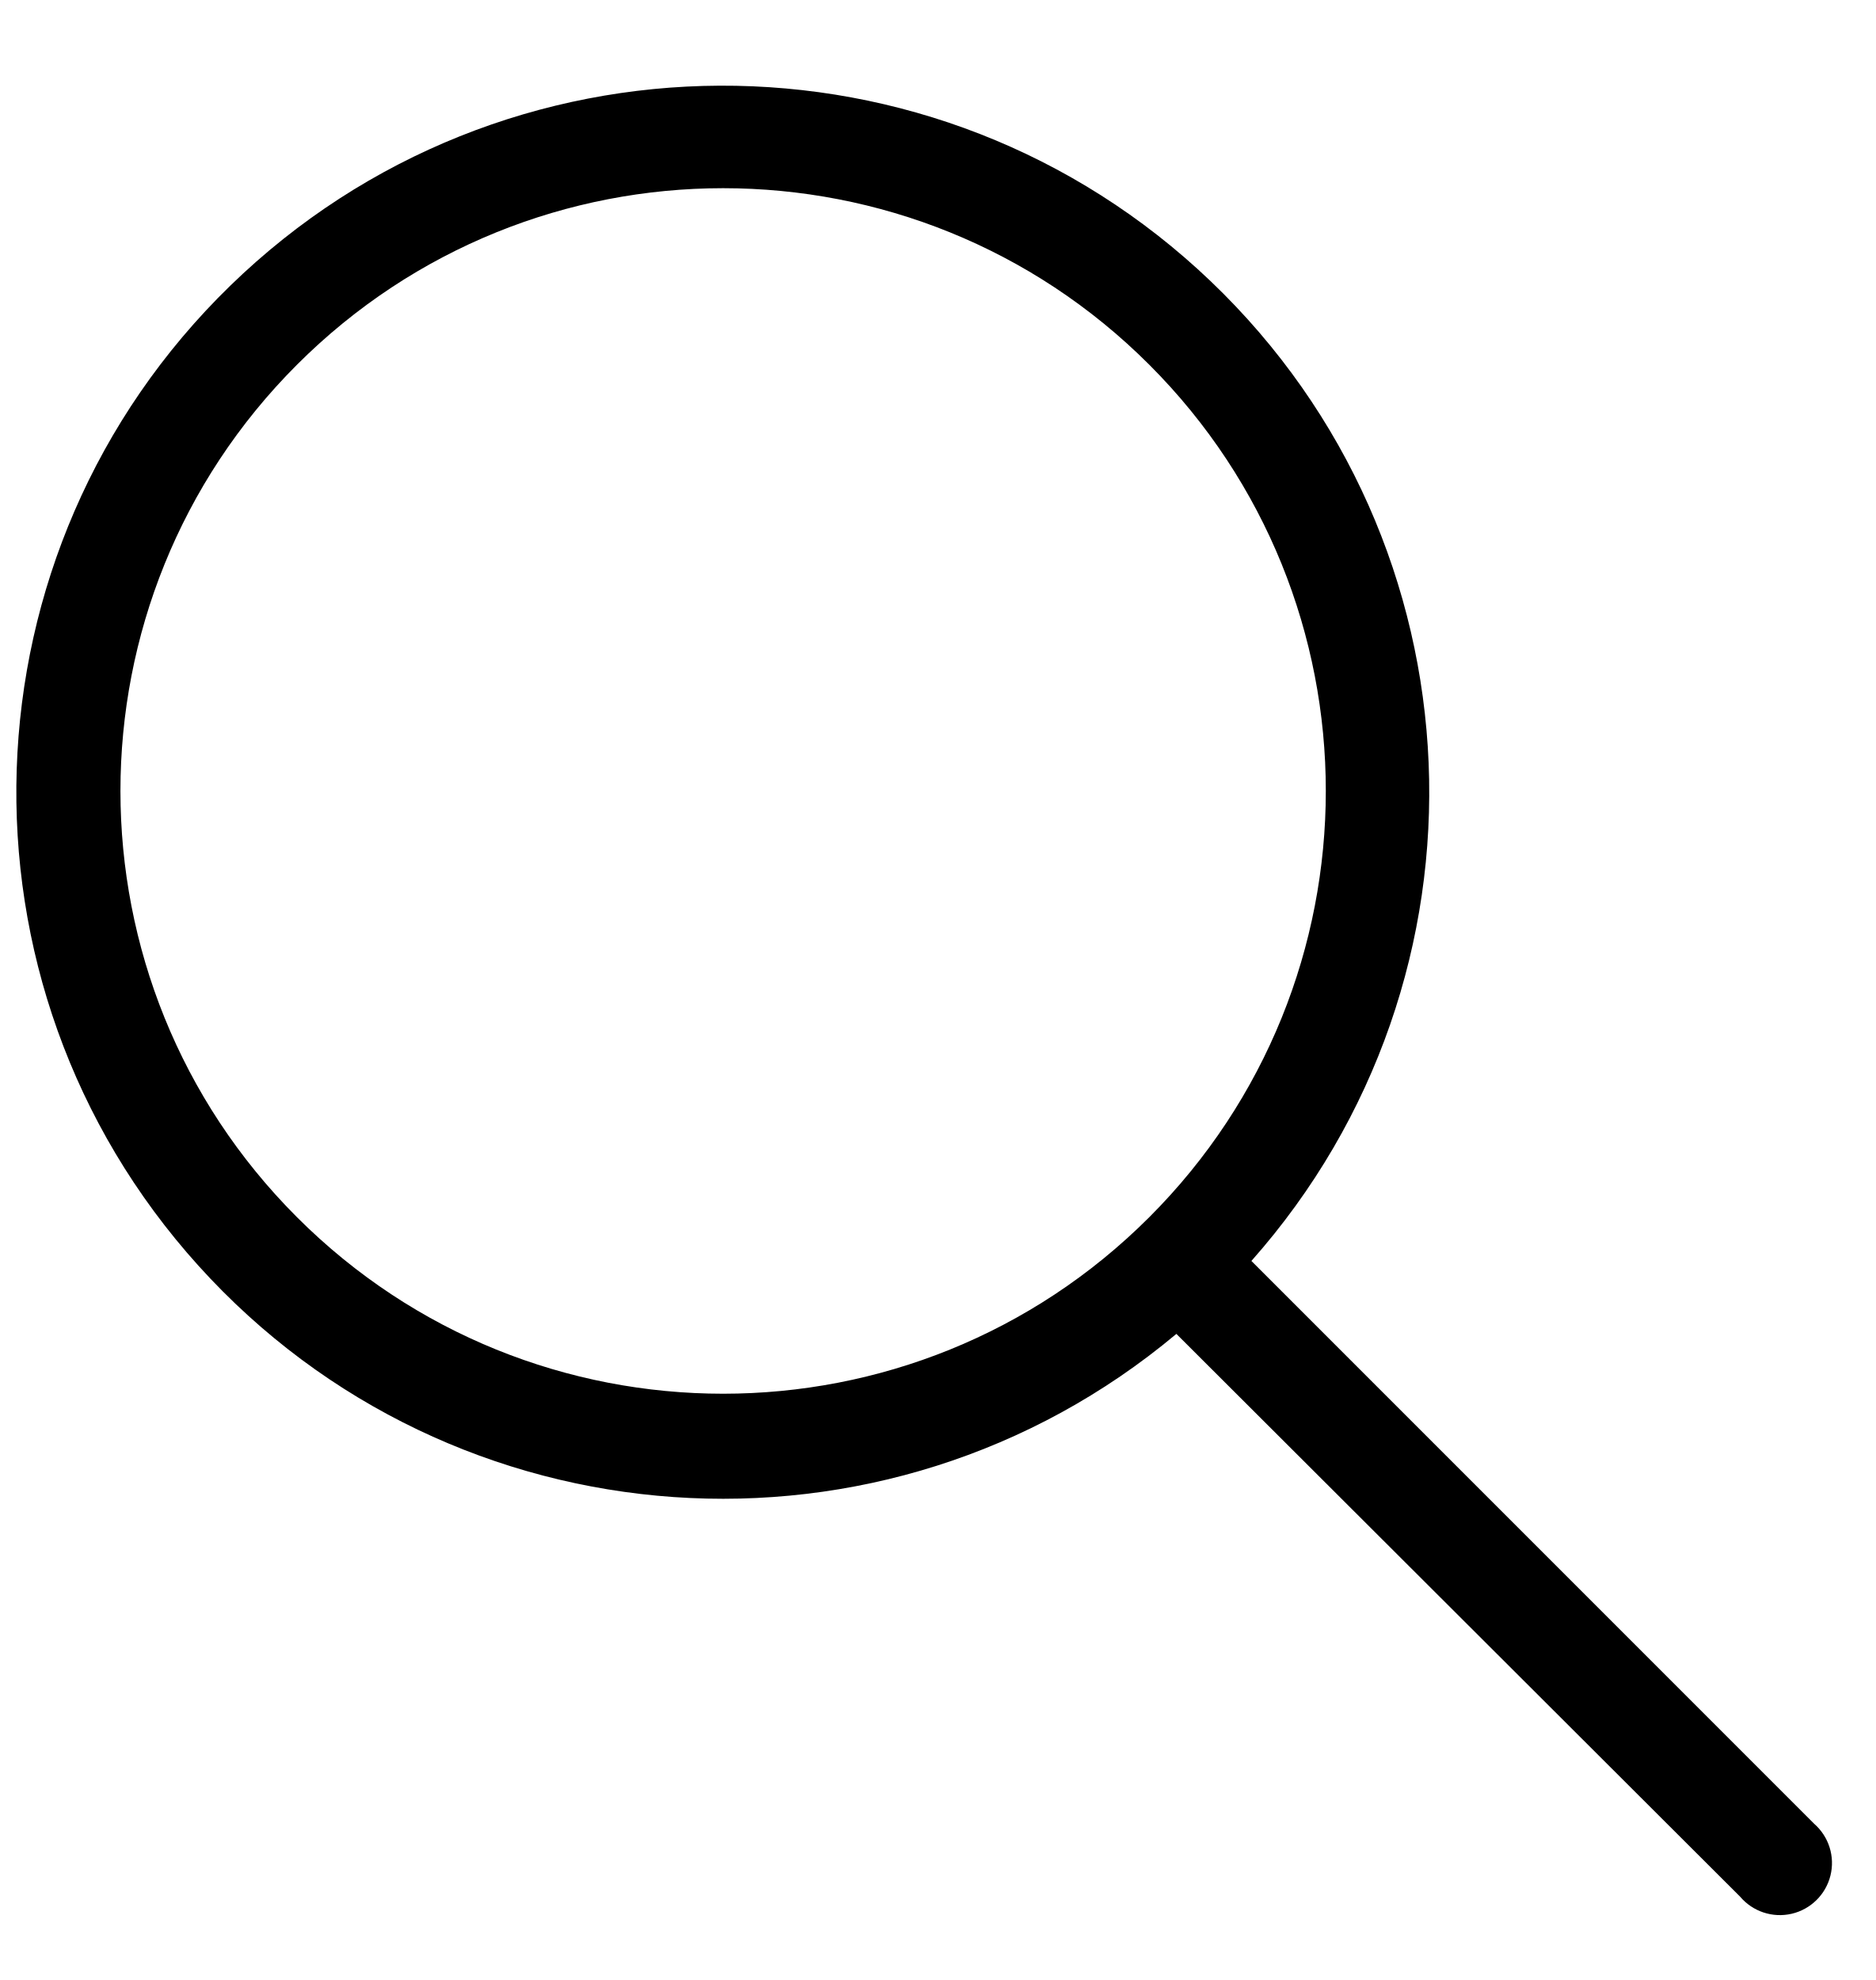
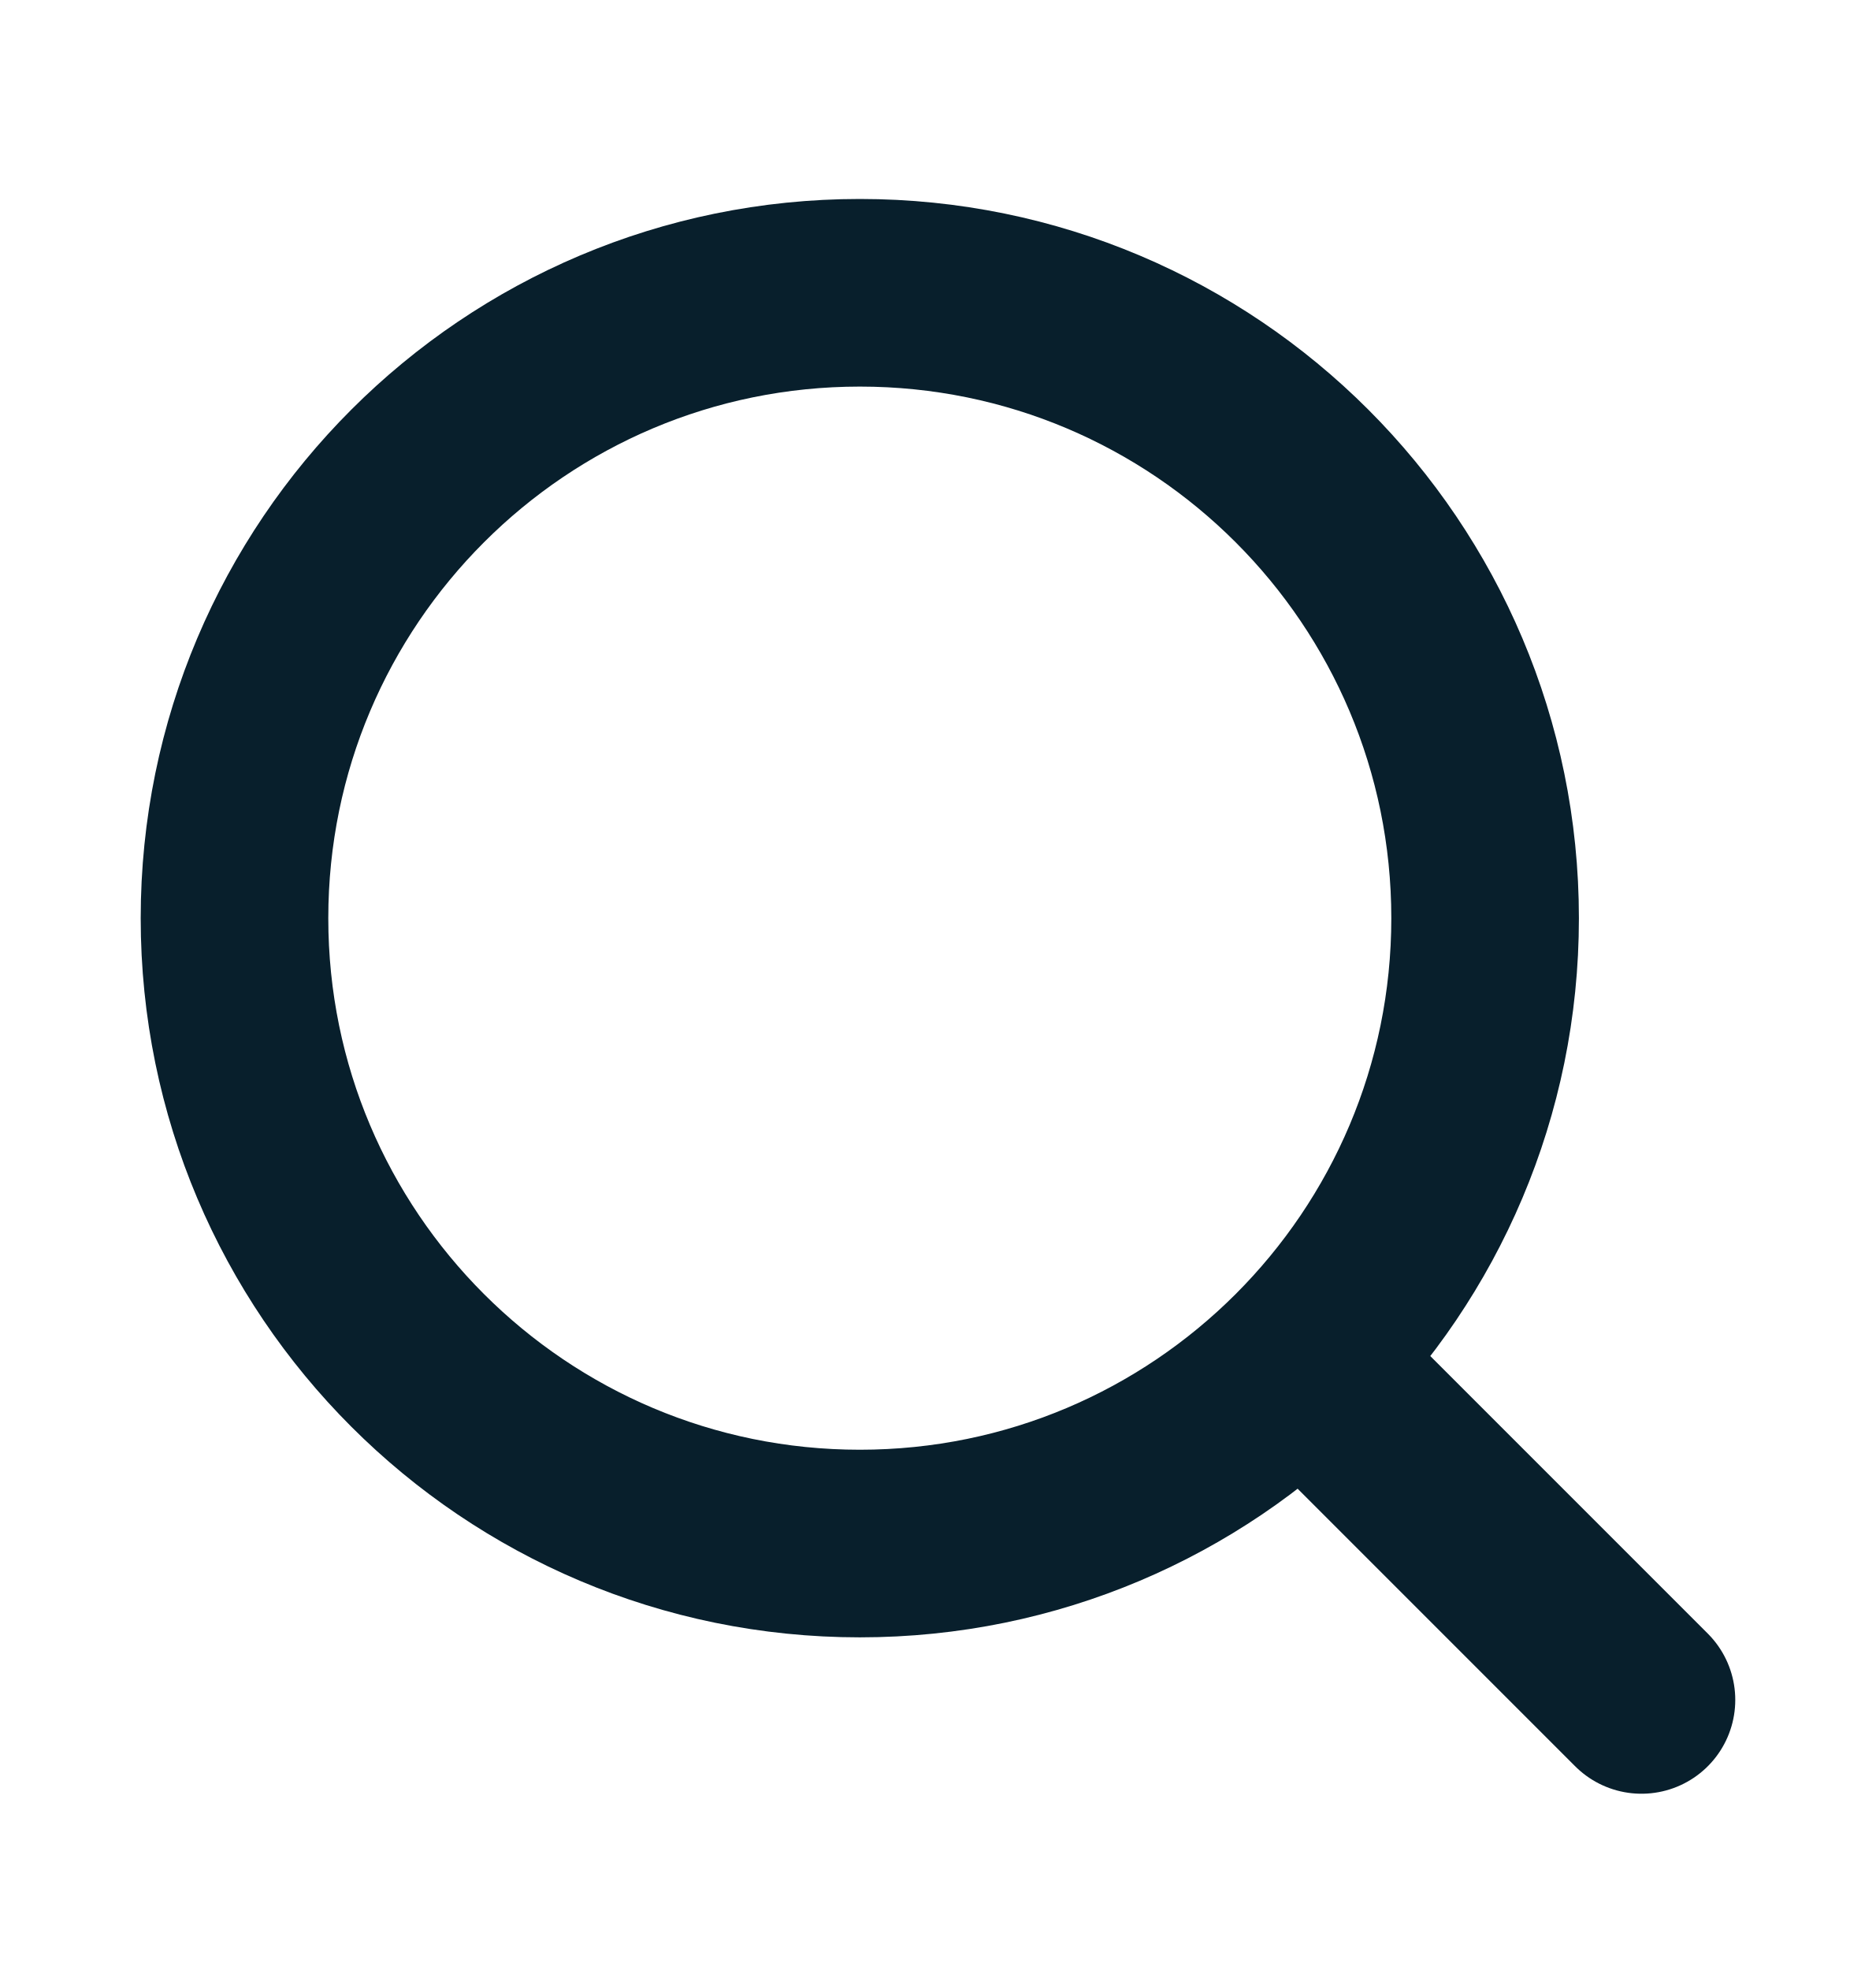
- <svg fill="none" class="icon icon-search" viewBox="0 0 18 19">
-   <path fill="currentColor" fill-rule="evenodd" d="M11.03 11.68A5.784 5.784 0 1 1 2.85 3.5a5.784 5.784 0 0 1 8.18 8.18m.26 1.12a6.78 6.78 0 1 1 .72-.7l5.4 5.4a.5.5 0 1 1-.71.7z" clip-rule="evenodd" />
+ <svg xmlns="http://www.w3.org/2000/svg" class="icon icon-search" width="20" height="21" viewBox="0 0 20 21" fill="none">
+   <path d="M17.5 18.121L13.917 14.538M15.833 9.788C15.833 13.47 12.849 16.454 9.167 16.454C5.485 16.454 2.5 13.47 2.5 9.788C2.5 6.106 5.485 3.121 9.167 3.121C12.849 3.121 15.833 6.106 15.833 9.788Z" stroke="#081F2C" stroke-width="2" stroke-linecap="round" stroke-linejoin="round" />
</svg>
